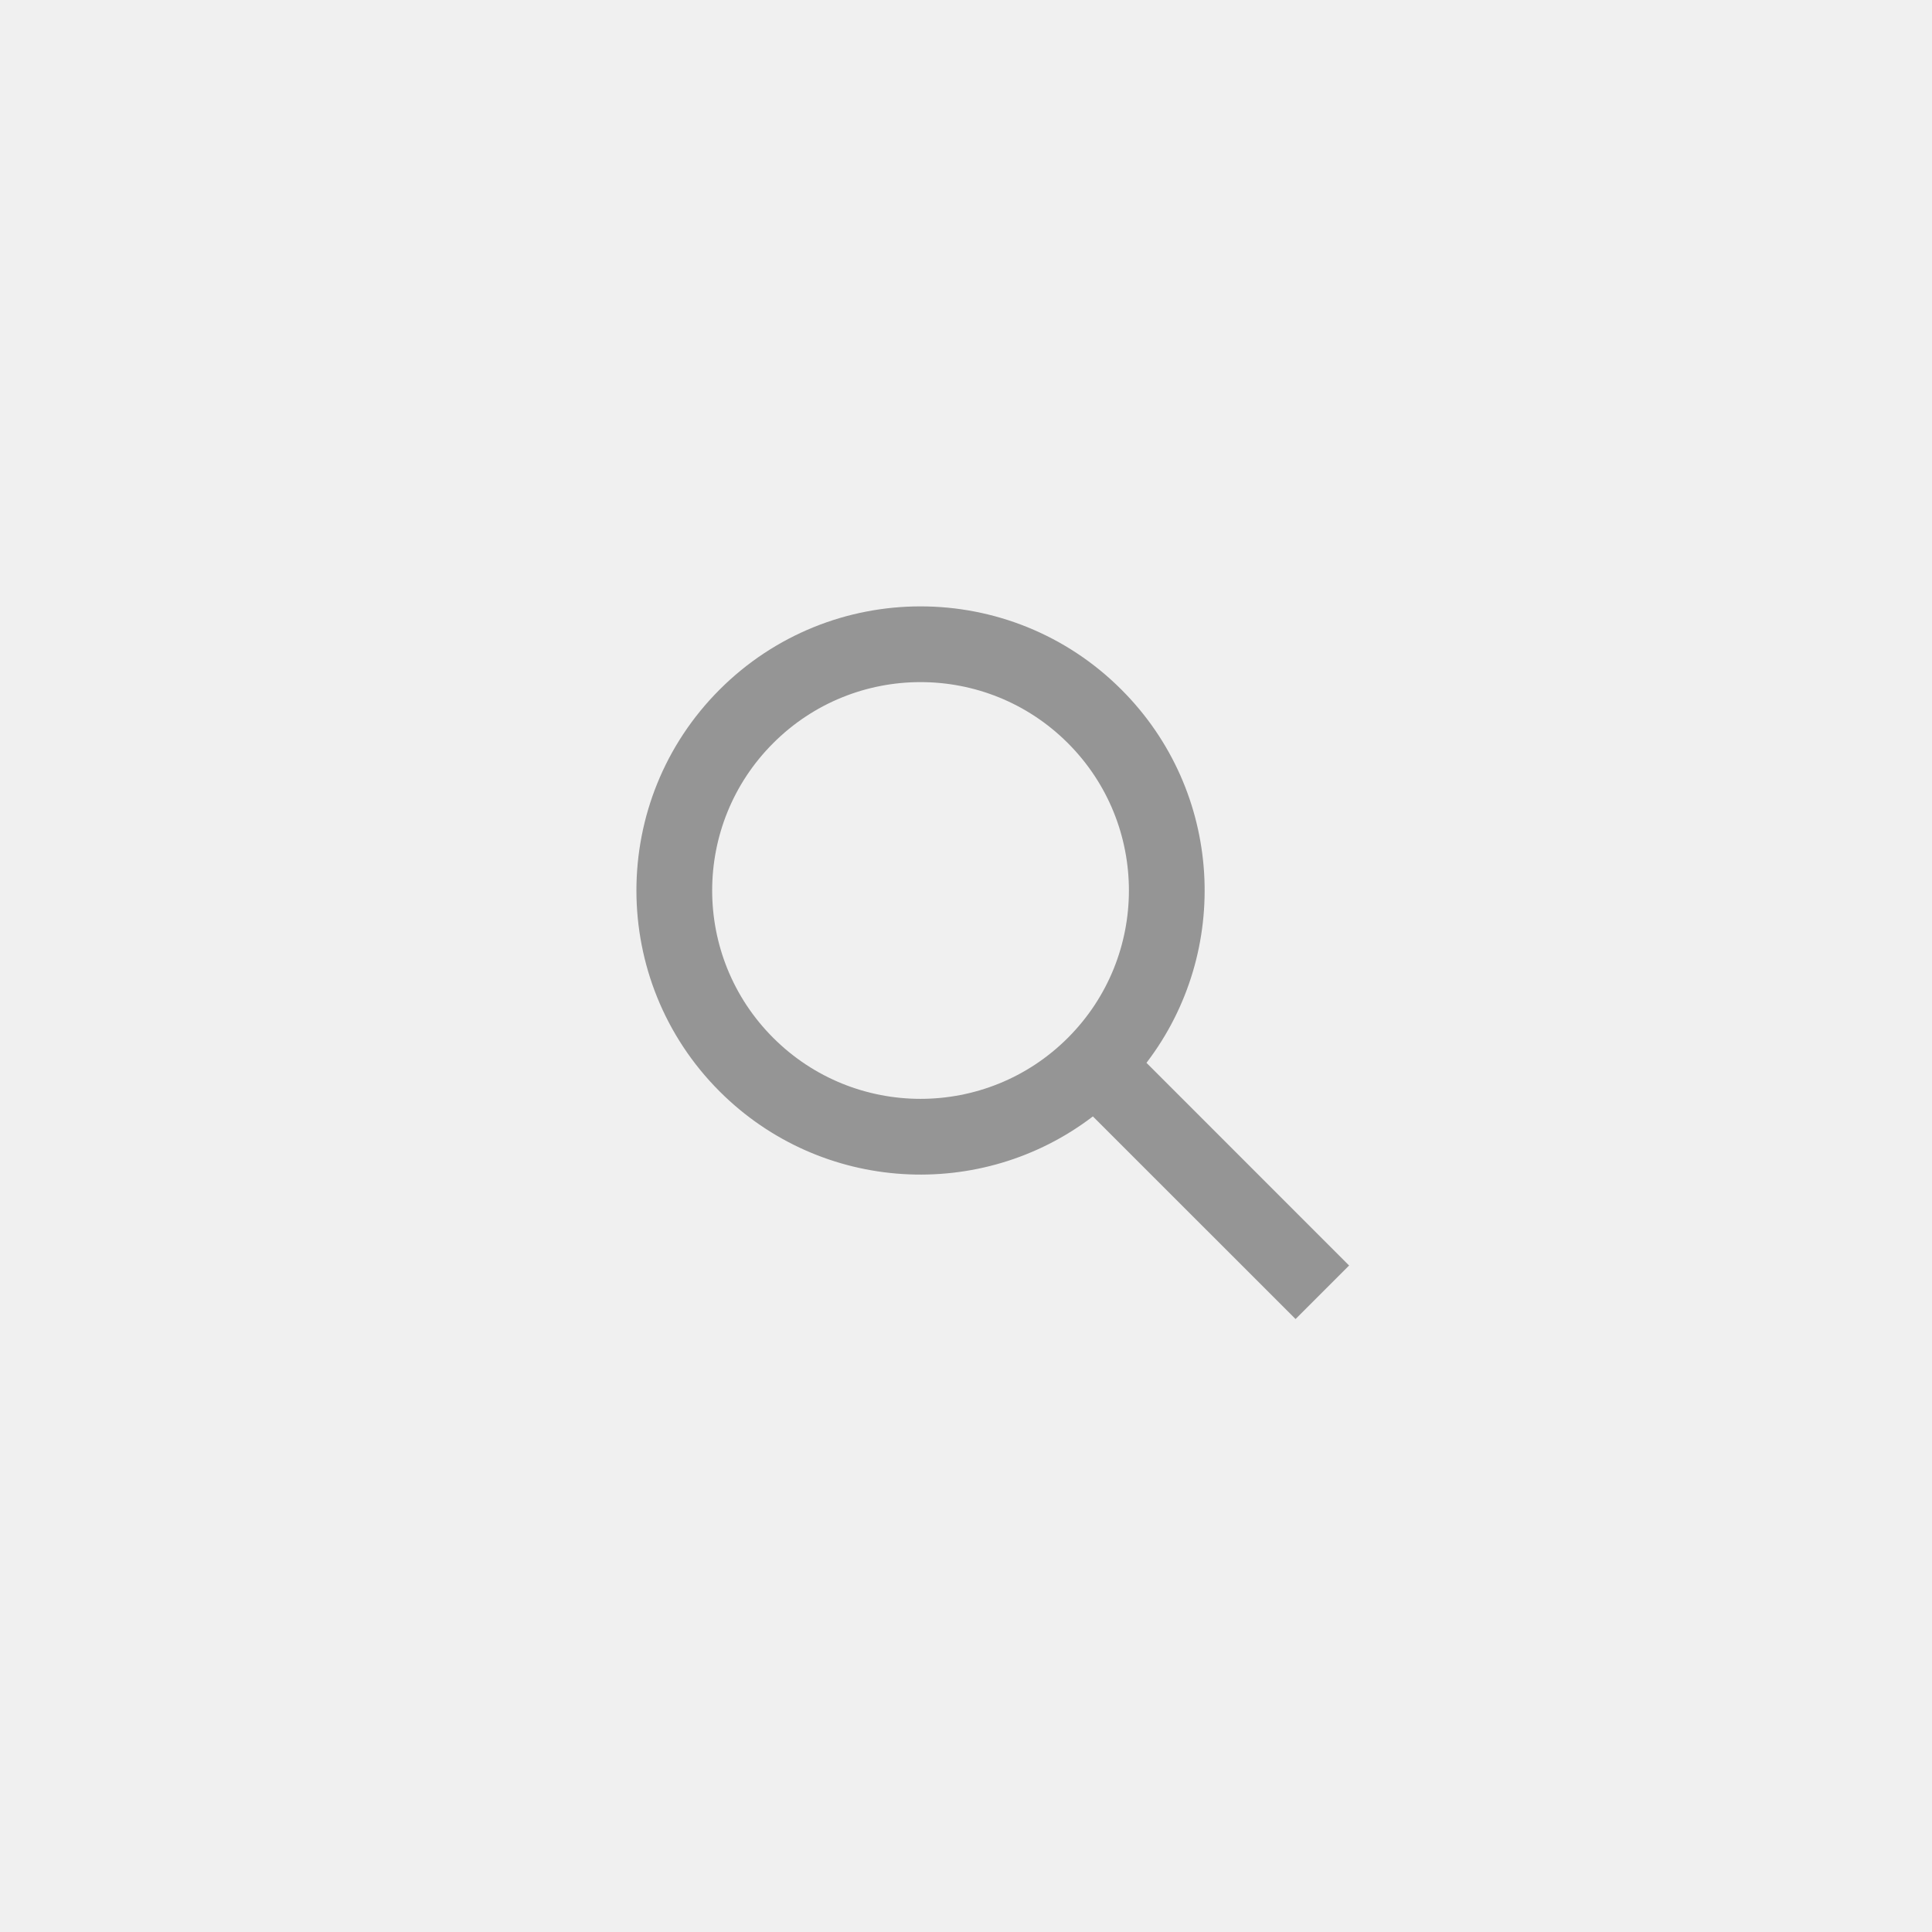
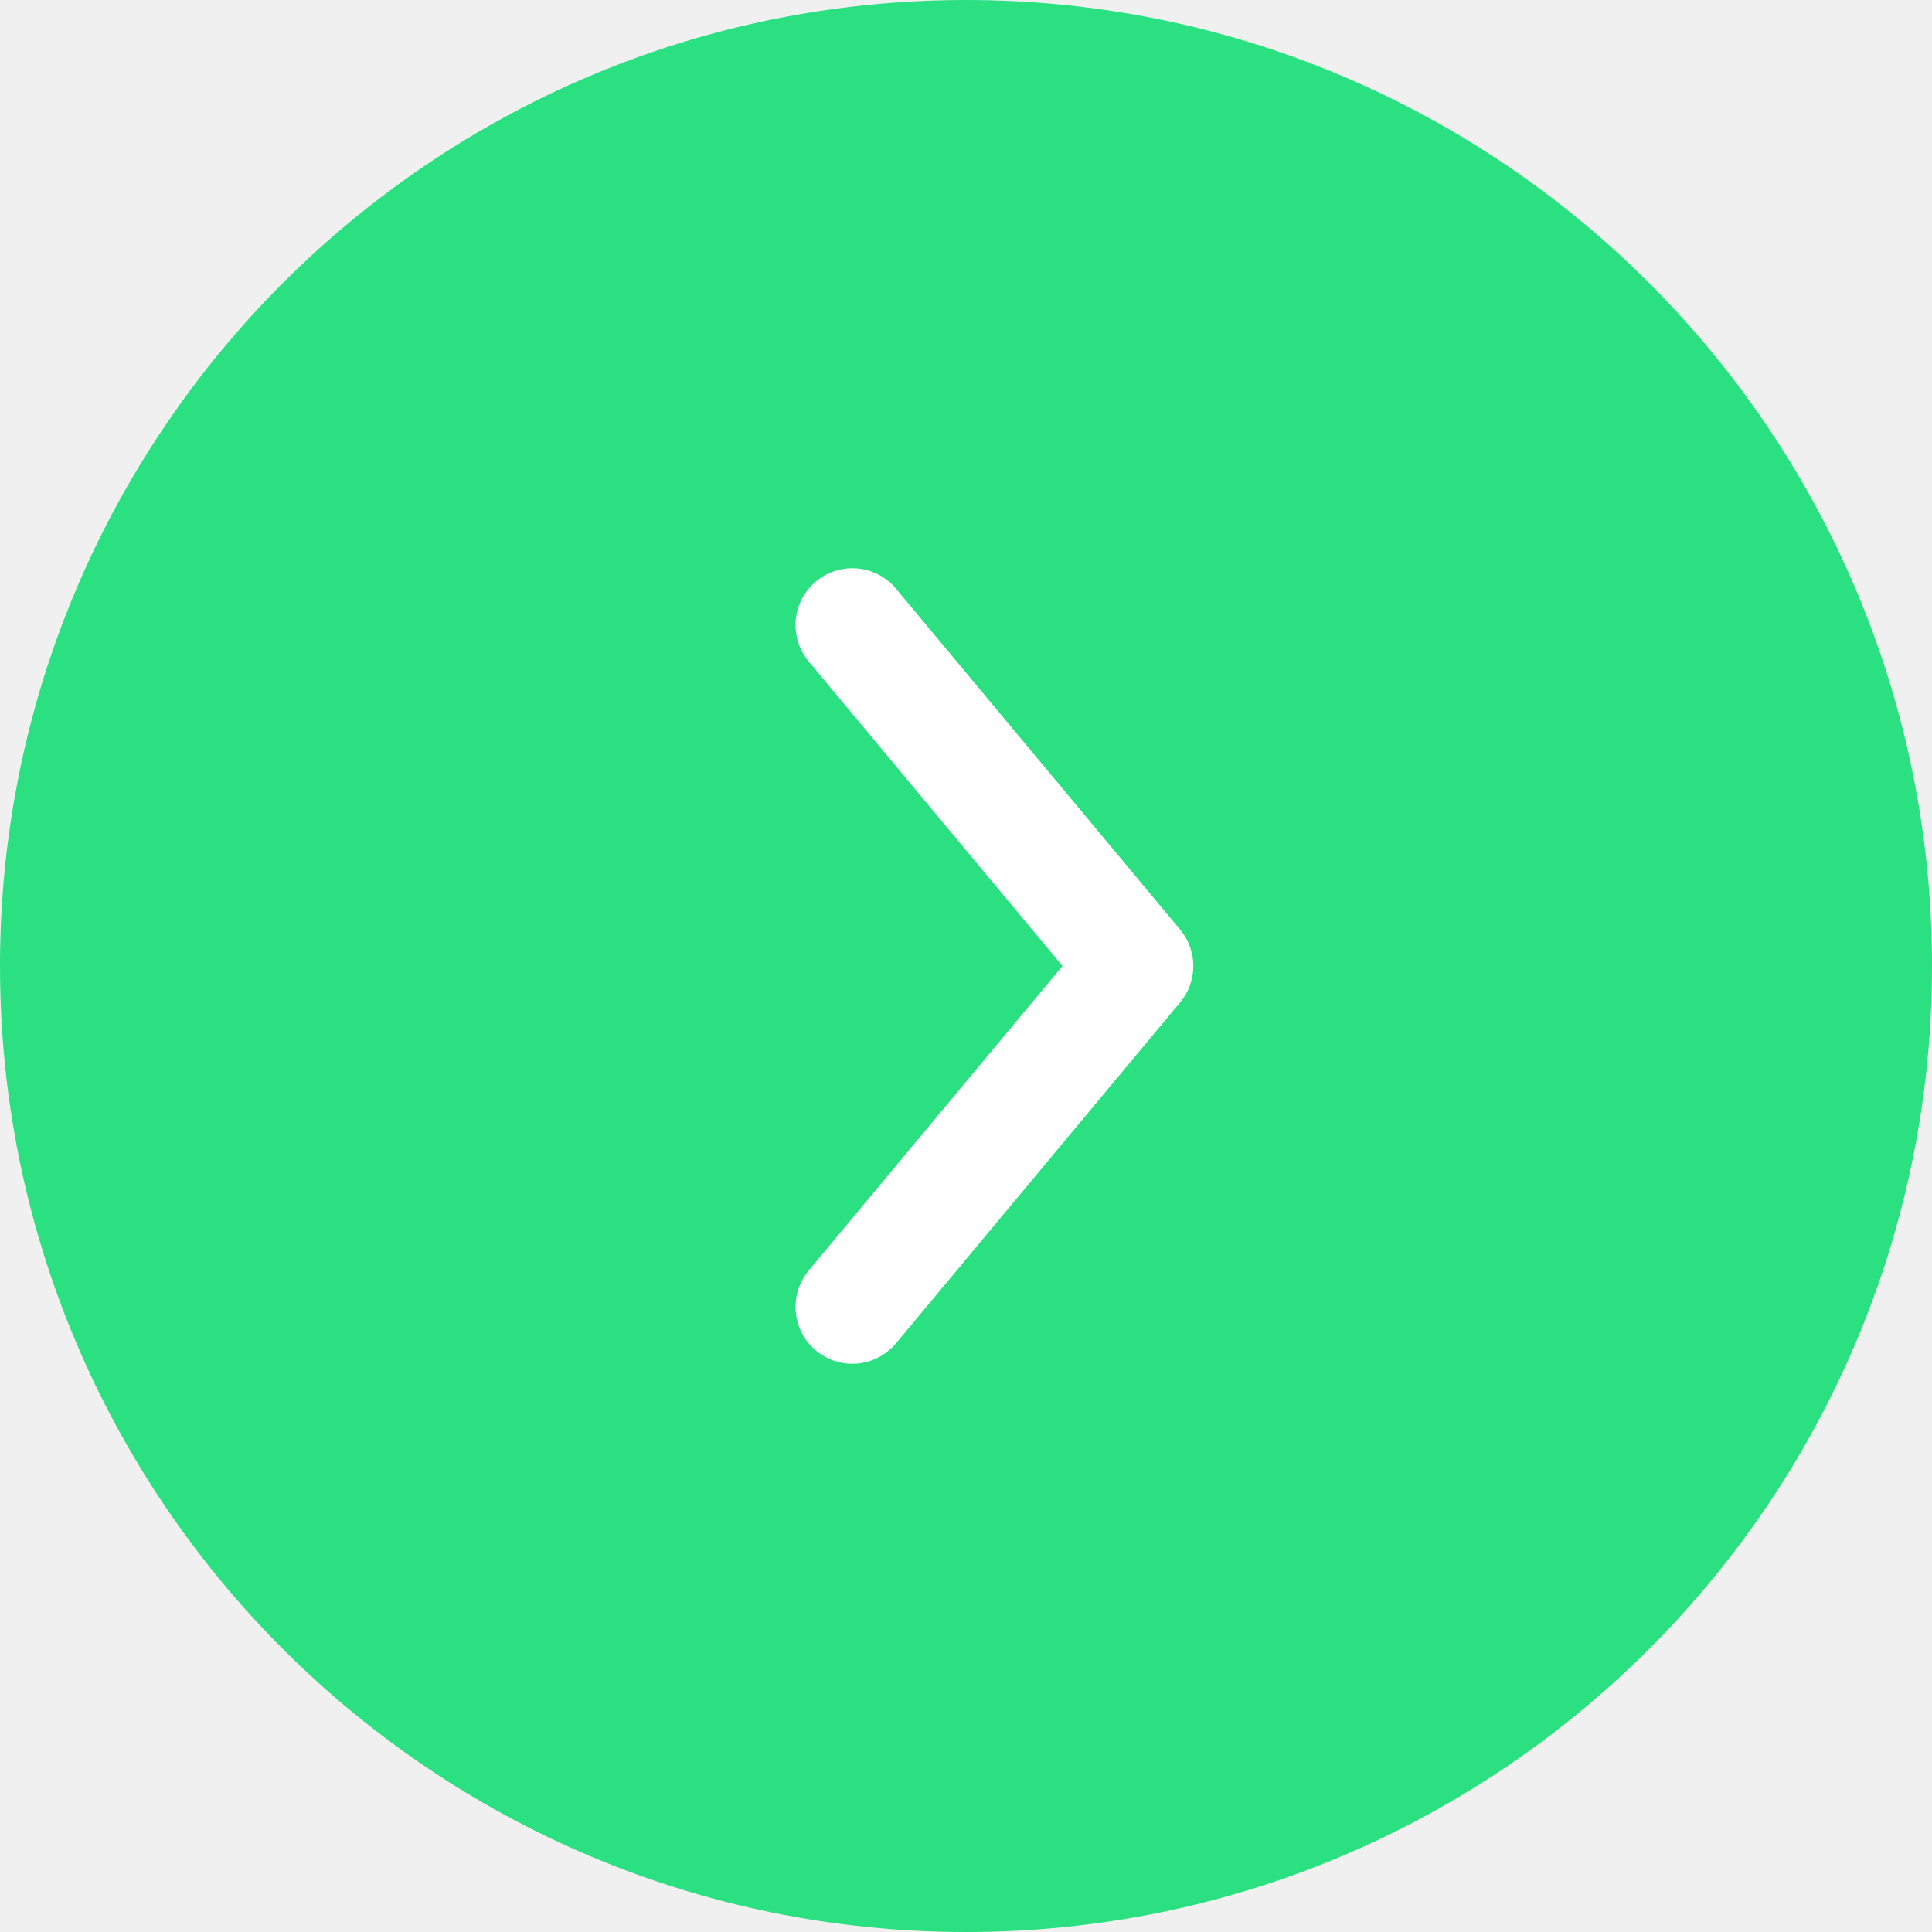
<svg xmlns="http://www.w3.org/2000/svg" width="34" height="34" viewBox="0 0 34 34" fill="none">
-   <path fill-rule="evenodd" clip-rule="evenodd" d="M18.793 18.264C17.361 19.696 15.039 19.696 13.607 18.264C12.175 16.832 12.175 14.51 13.607 13.078C15.039 11.646 17.361 11.646 18.793 13.078C20.225 14.51 20.225 16.832 18.793 18.264ZM19.233 19.647C17.273 21.146 14.457 20.999 12.664 19.207C10.712 17.254 10.712 14.088 12.664 12.136C14.617 10.183 17.783 10.183 19.735 12.136C21.528 13.928 21.675 16.744 20.176 18.704L23.742 22.271L22.8 23.213L19.233 19.647Z" fill="#959595" />
+   <g id="find">
+     <rect id="back__COLOR:main-2" width="34" height="34" rx="17" fill="#2BE080" />
+     <path id="text__COLOR:invisible" d="M15 23L20 17L15 11" stroke="white" stroke-width="2" stroke-linecap="round" stroke-linejoin="round" />
+   </g>
</svg>
